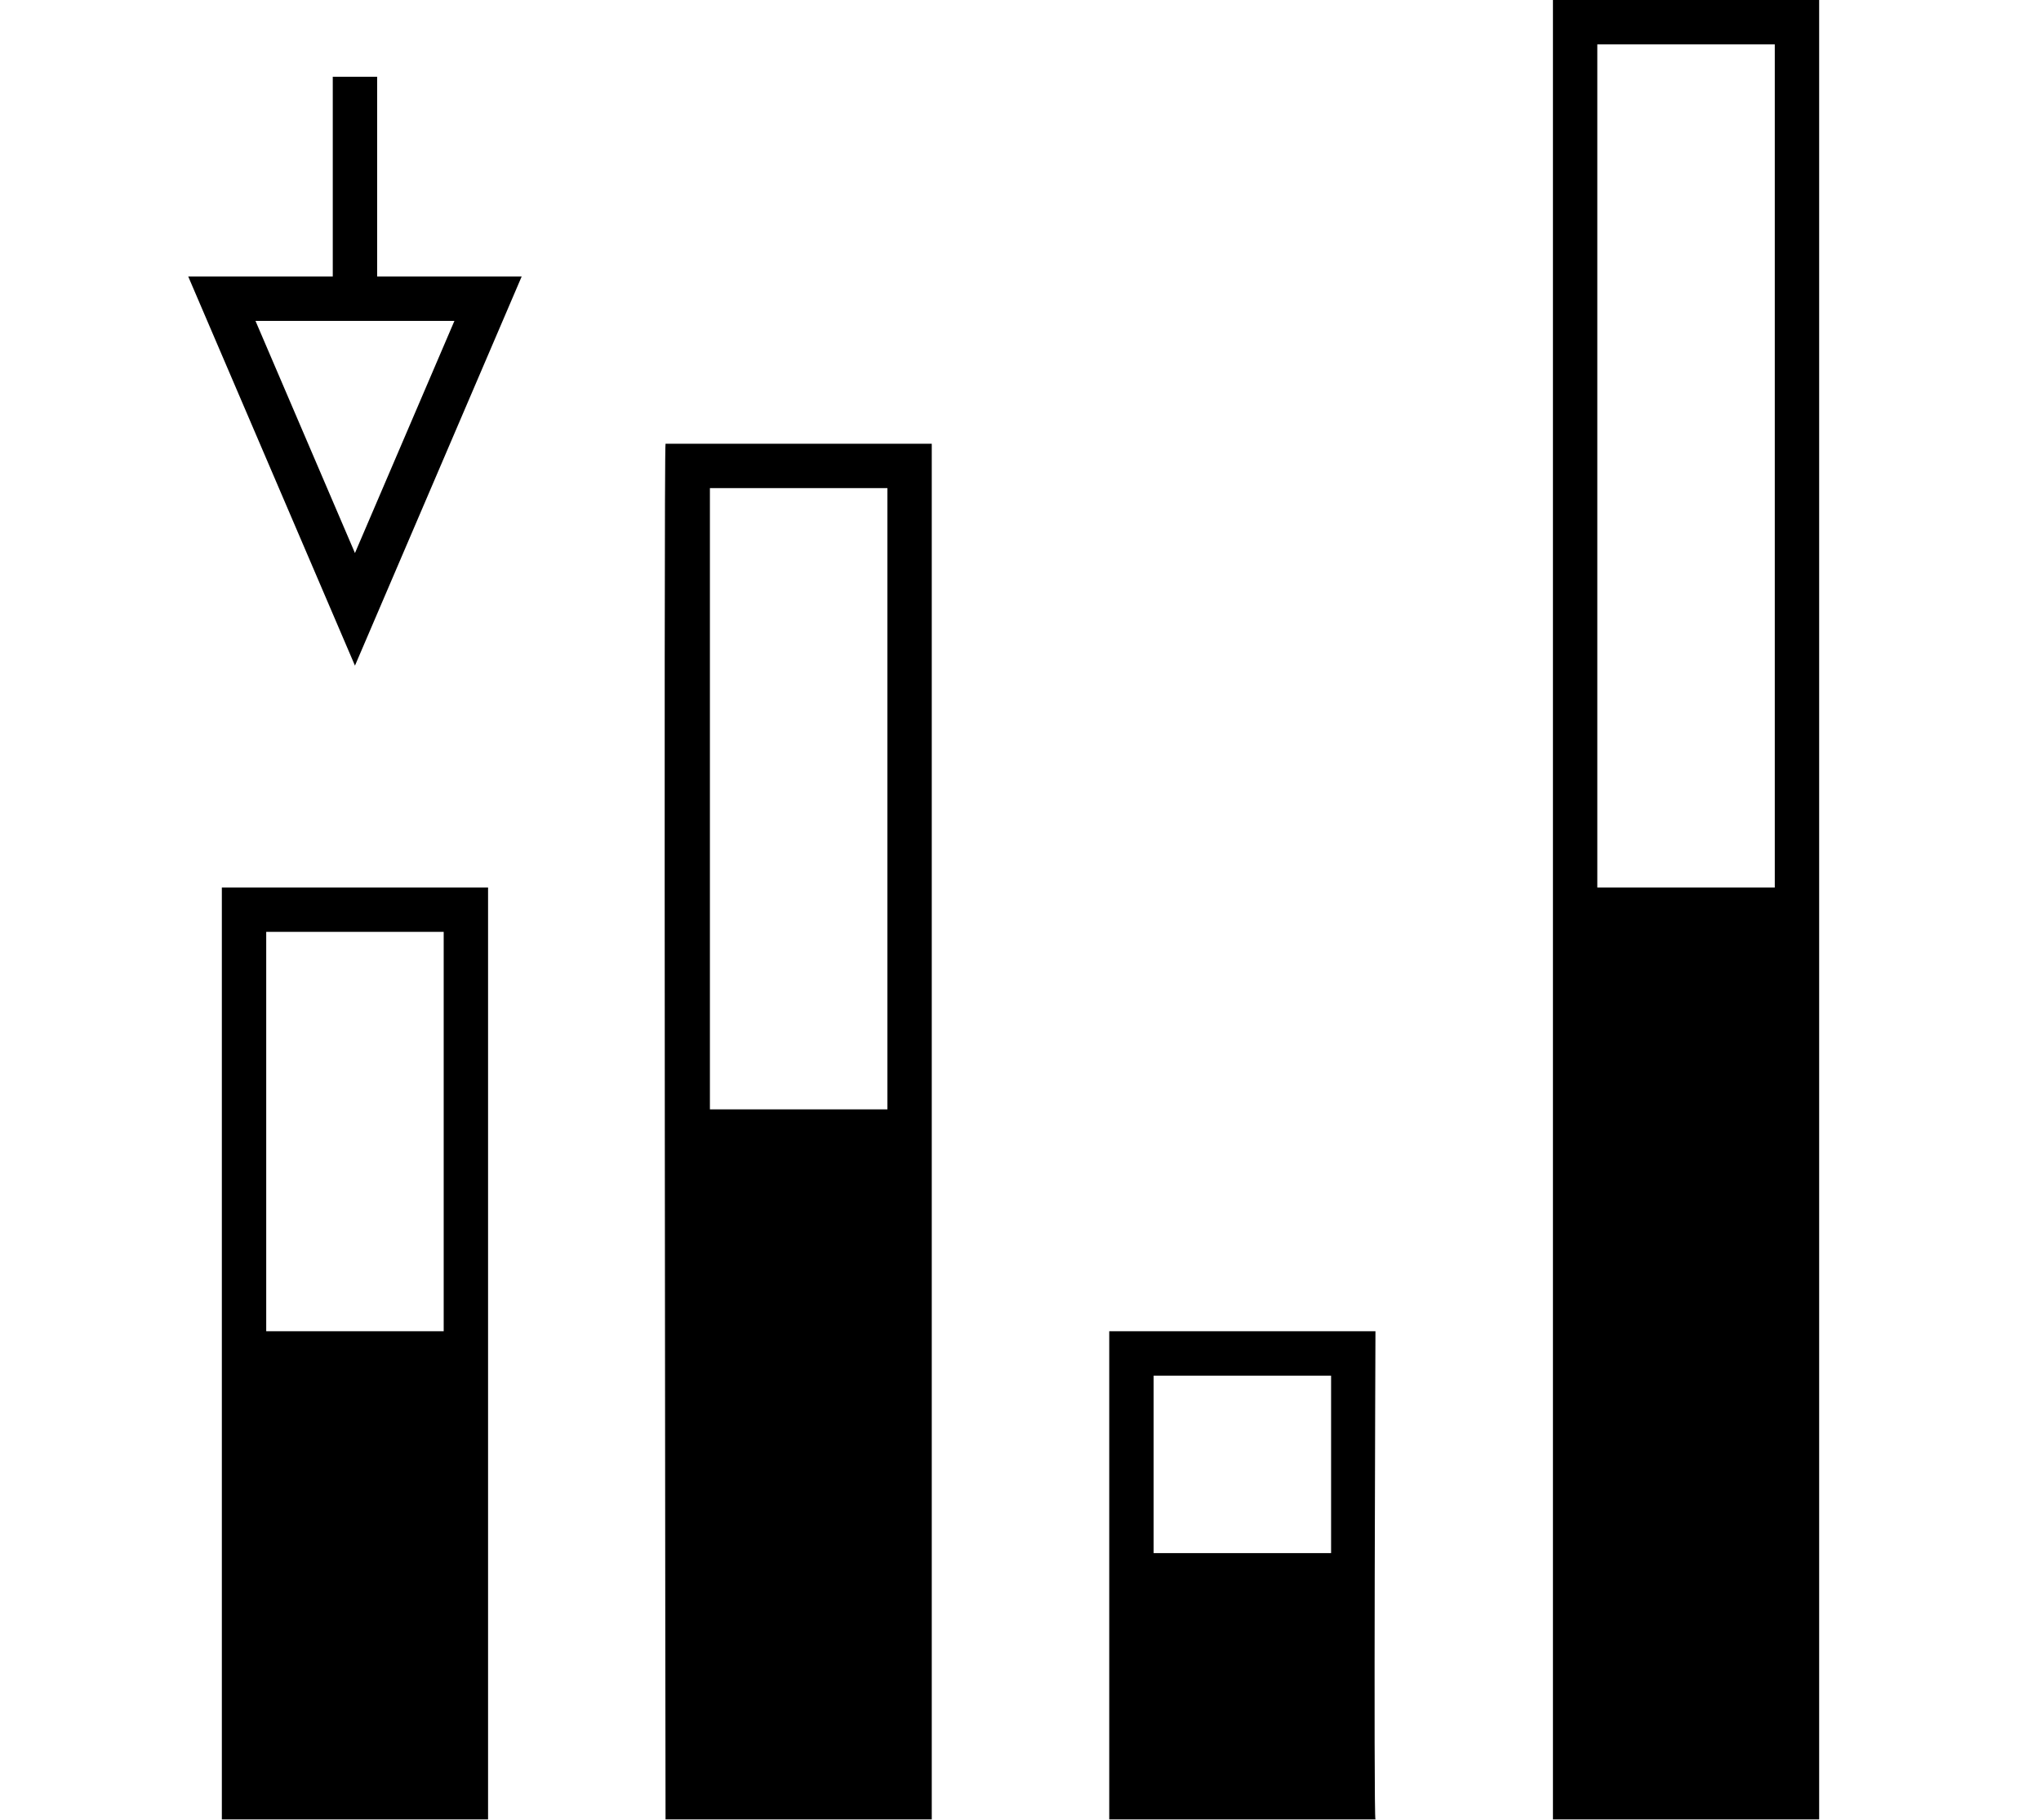
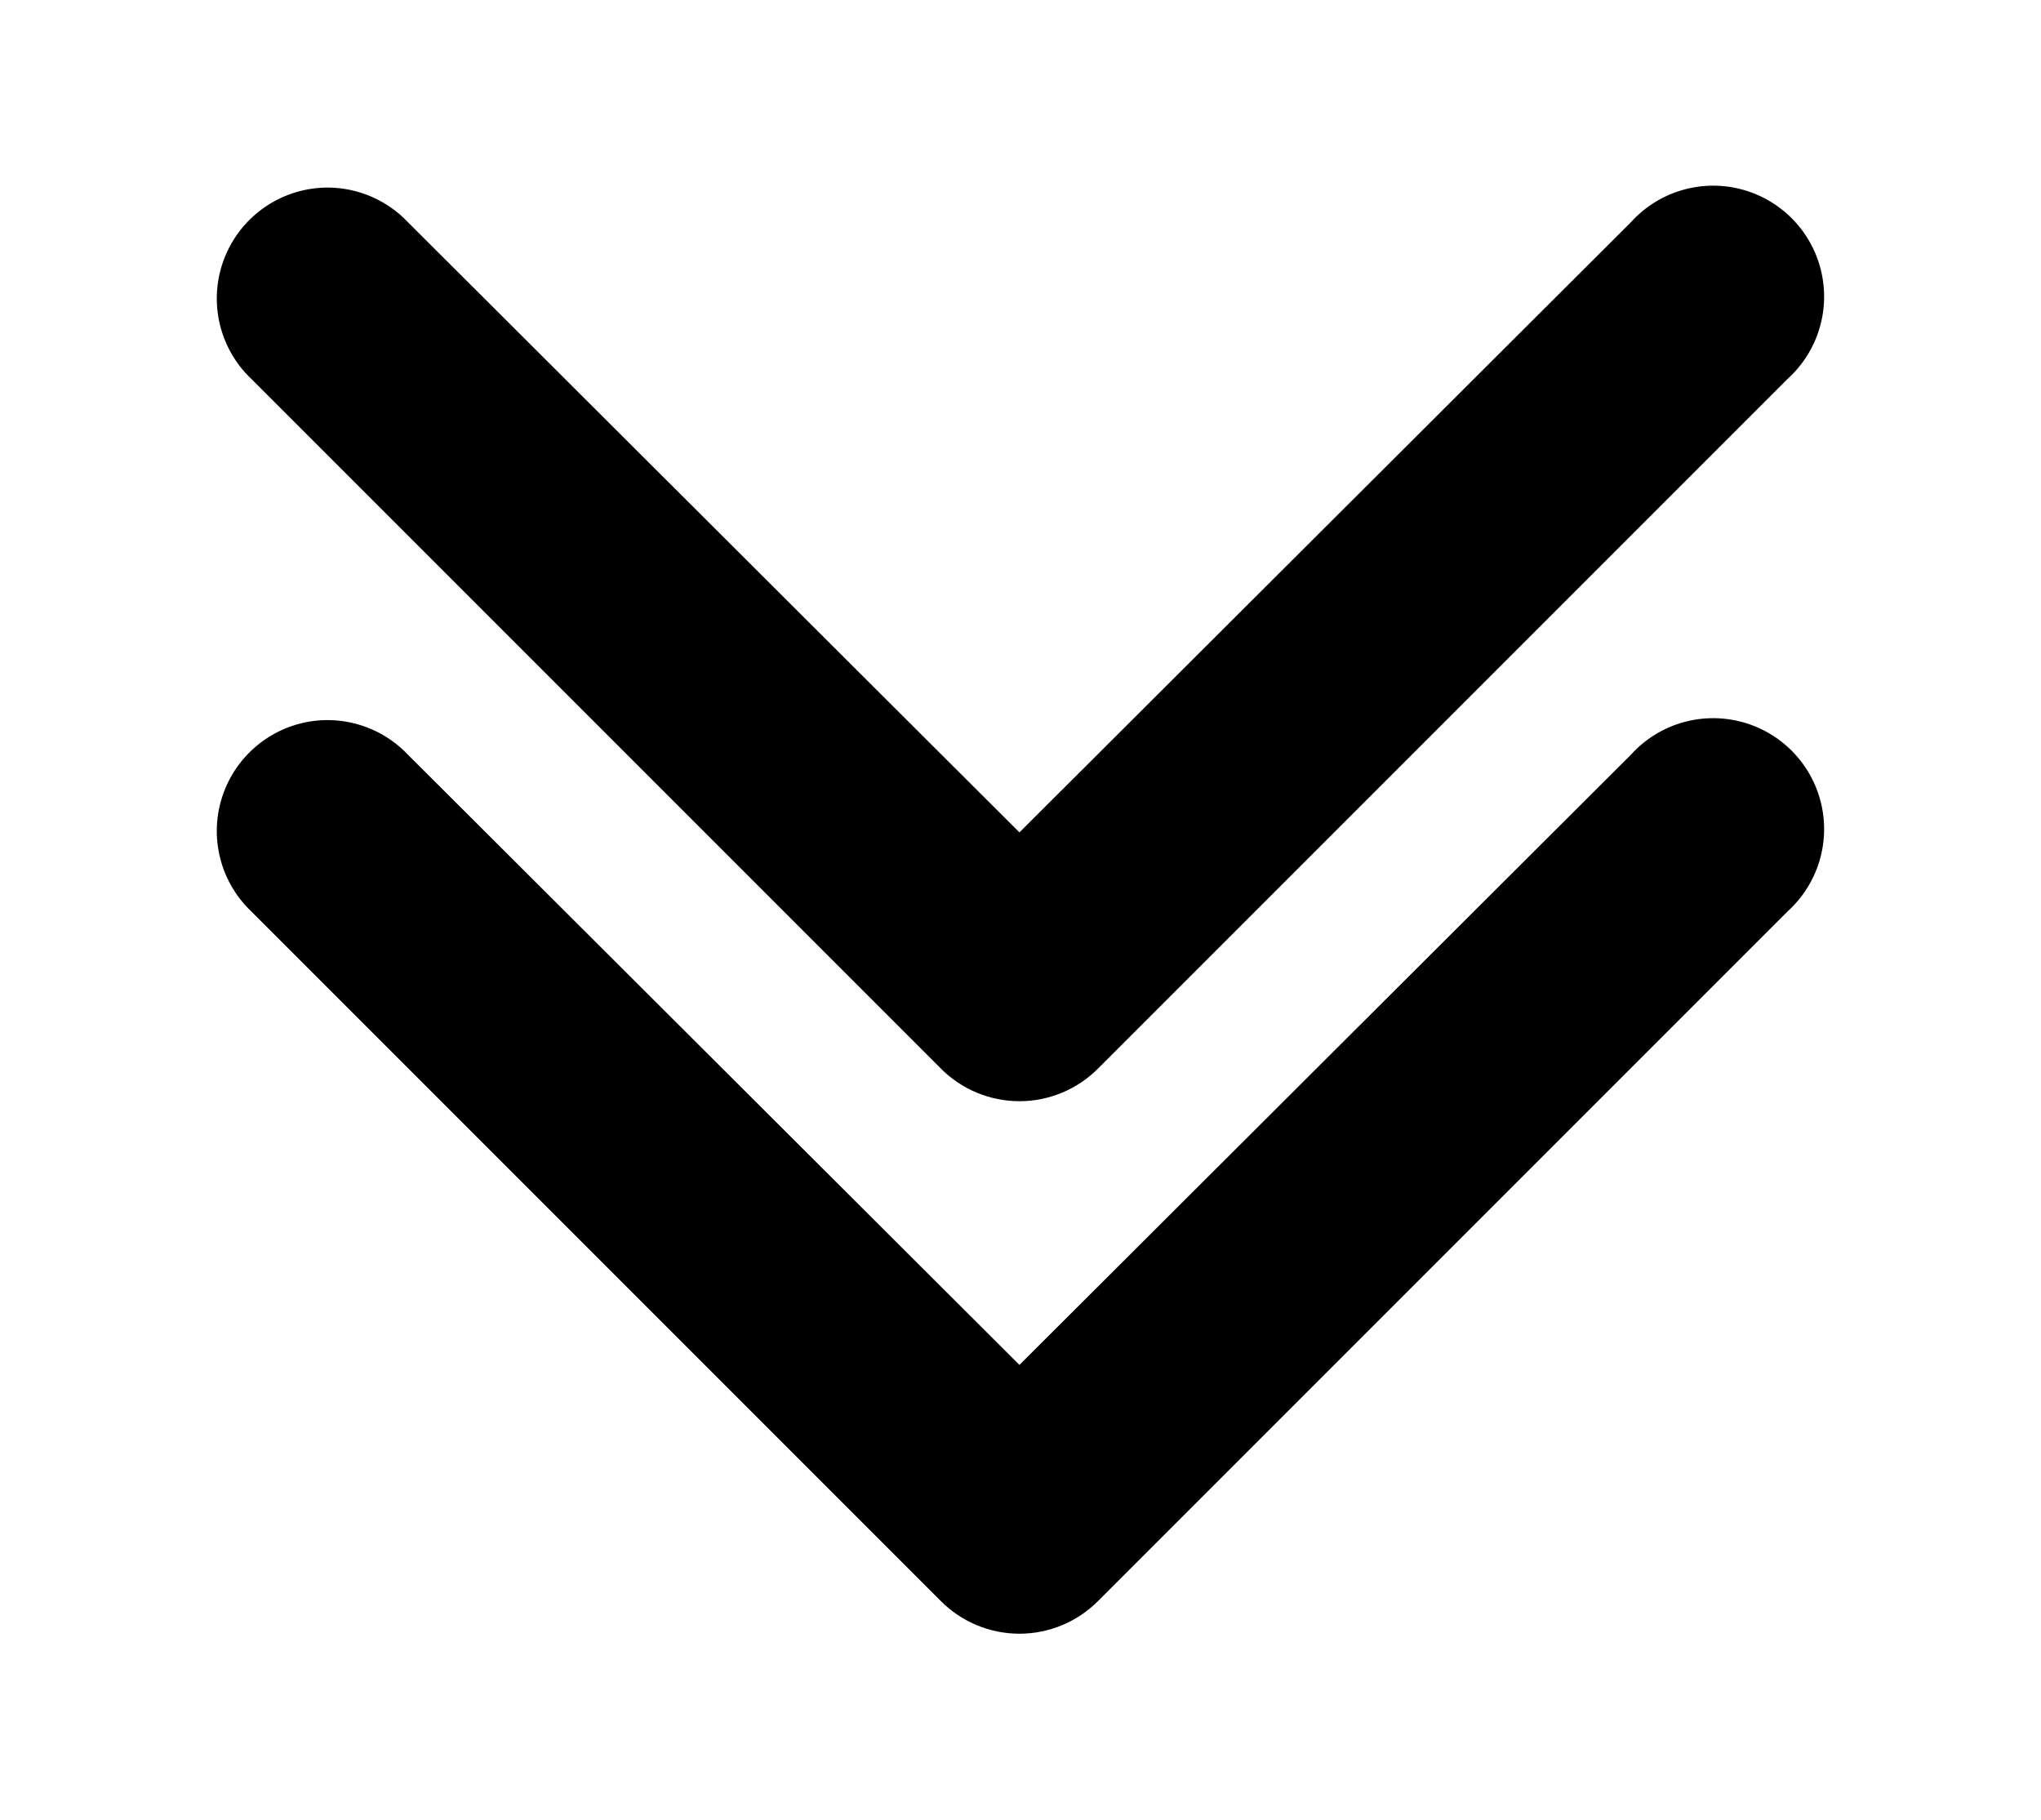
- <svg xmlns="http://www.w3.org/2000/svg" id="svg3622" height="41" width="46" version="1.1">
-   <defs id="defs3624" />
-   <g id="layer1" transform="translate(-352,-511.8622)">
-     <path style="font-size:medium;font-style:normal;font-variant:normal;font-weight:normal;font-stretch:normal;text-indent:0;text-align:start;text-decoration:none;line-height:normal;letter-spacing:normal;word-spacing:normal;text-transform:none;direction:ltr;block-progression:tb;writing-mode:lr-tb;text-anchor:start;baseline-shift:baseline;color:#000000;fill:#000000;fill-opacity:1;fill-rule:evenodd;stroke:none;visibility:visible;display:inline;overflow:visible;enable-background:accumulate;font-family:sans-serif" id="path4188-1" d="m 357,531.862 0,21 6,0 c 0,0.027 0,-21 0,-21 z m 1,1 4,0 0,9 -4,0 z" />
-     <path style="font-size:medium;font-style:normal;font-variant:normal;font-weight:normal;font-stretch:normal;text-indent:0;text-align:start;text-decoration:none;line-height:normal;letter-spacing:normal;word-spacing:normal;text-transform:none;direction:ltr;block-progression:tb;writing-mode:lr-tb;text-anchor:start;baseline-shift:baseline;color:#000000;fill:#000000;fill-opacity:1;fill-rule:evenodd;stroke:none;visibility:visible;display:inline;overflow:visible;enable-background:accumulate;font-family:sans-serif" id="path4192-7" d="m 367,521.862 c -0.044,-0.008 0,31 0,31 l 6,0 0,-31 z m 1,1 4,0 0,14 -4,0 z" />
-     <path style="font-size:medium;font-style:normal;font-variant:normal;font-weight:normal;font-stretch:normal;text-indent:0;text-align:start;text-decoration:none;line-height:normal;letter-spacing:normal;word-spacing:normal;text-transform:none;direction:ltr;block-progression:tb;writing-mode:lr-tb;text-anchor:start;baseline-shift:baseline;color:#000000;fill:#000000;fill-opacity:1;fill-rule:evenodd;stroke:none;visibility:visible;display:inline;overflow:visible;enable-background:accumulate;font-family:sans-serif" id="path4196-4" d="m 377,541.862 0,11 6,0 c -0.044,0.001 0,-11 0,-11 z m 1,1 4,0 0,4 -4,0 z" />
-     <path style="font-size:medium;font-style:normal;font-variant:normal;font-weight:normal;font-stretch:normal;text-indent:0;text-align:start;text-decoration:none;line-height:normal;letter-spacing:normal;word-spacing:normal;text-transform:none;direction:ltr;block-progression:tb;writing-mode:lr-tb;text-anchor:start;baseline-shift:baseline;color:#000000;fill:#000000;fill-opacity:1;fill-rule:evenodd;stroke:none;visibility:visible;display:inline;overflow:visible;enable-background:accumulate;font-family:sans-serif" id="path4201-0" d="m 387,511.862 0,41 6,0 c 0,0 0,-40.989 0,-41 z m 1,1 4,0 0,19 -4,0 z" />
+ <svg xmlns="http://www.w3.org/2000/svg" width="46" height="41">
+   <g color="#000" font-family="Sans">
+     <path d="M7.414 16.227a2.5 2.5 0 0 0-1.75 4.312l15.531 15.531a2.5 2.5 0 0 0 3.562 0l15.531-15.531a2.5 2.5 0 1 0-3.531-3.531l-13.781 13.75-13.781-13.75a2.5 2.5 0 0 0-1.781-.781z" style="text-indent:0;text-align:start;line-height:normal;text-transform:none;block-progression:tb;-inkscape-font-specification:Sans" overflow="visible" />
+     <path d="M7.414 4.227a2.5 2.5 0 0 0-1.75 4.312l15.531 15.531a2.5 2.5 0 0 0 3.562 0l15.531-15.531a2.5 2.5 0 1 0-3.531-3.531l-13.781 13.75-13.781-13.75a2.5 2.5 0 0 0-1.781-.781z" style="text-indent:0;text-align:start;line-height:normal;text-transform:none;block-progression:tb;-inkscape-font-specification:Sans" overflow="visible" />
  </g>
-   <path id="path4144" d="M 8,15 7.541,13.928 4.242,6.23 l 3.258,0 0,-4.5 1,0 0,4.5 3.258,0 L 8,15 Z m 0,-2.537 2.242,-5.232 -4.484,0 L 8,12.463 Z" style="color:#000000;font-style:normal;font-variant:normal;font-weight:normal;font-stretch:normal;font-size:medium;line-height:normal;font-family:sans-serif;text-indent:0;text-align:start;text-decoration:none;text-decoration-line:none;text-decoration-style:solid;text-decoration-color:#000000;letter-spacing:normal;word-spacing:normal;text-transform:none;direction:ltr;block-progression:tb;writing-mode:lr-tb;baseline-shift:baseline;text-anchor:start;white-space:normal;clip-rule:nonzero;display:inline;overflow:visible;visibility:visible;opacity:1;isolation:auto;mix-blend-mode:normal;color-interpolation:sRGB;color-interpolation-filters:linearRGB;solid-color:#000000;solid-opacity:1;fill:#000000;fill-opacity:1;fill-rule:evenodd;stroke:none;stroke-width:1px;stroke-linecap:butt;stroke-linejoin:miter;stroke-miterlimit:4;stroke-dasharray:none;stroke-dashoffset:0;stroke-opacity:1;color-rendering:auto;image-rendering:auto;shape-rendering:auto;text-rendering:auto;enable-background:accumulate" />
</svg>
